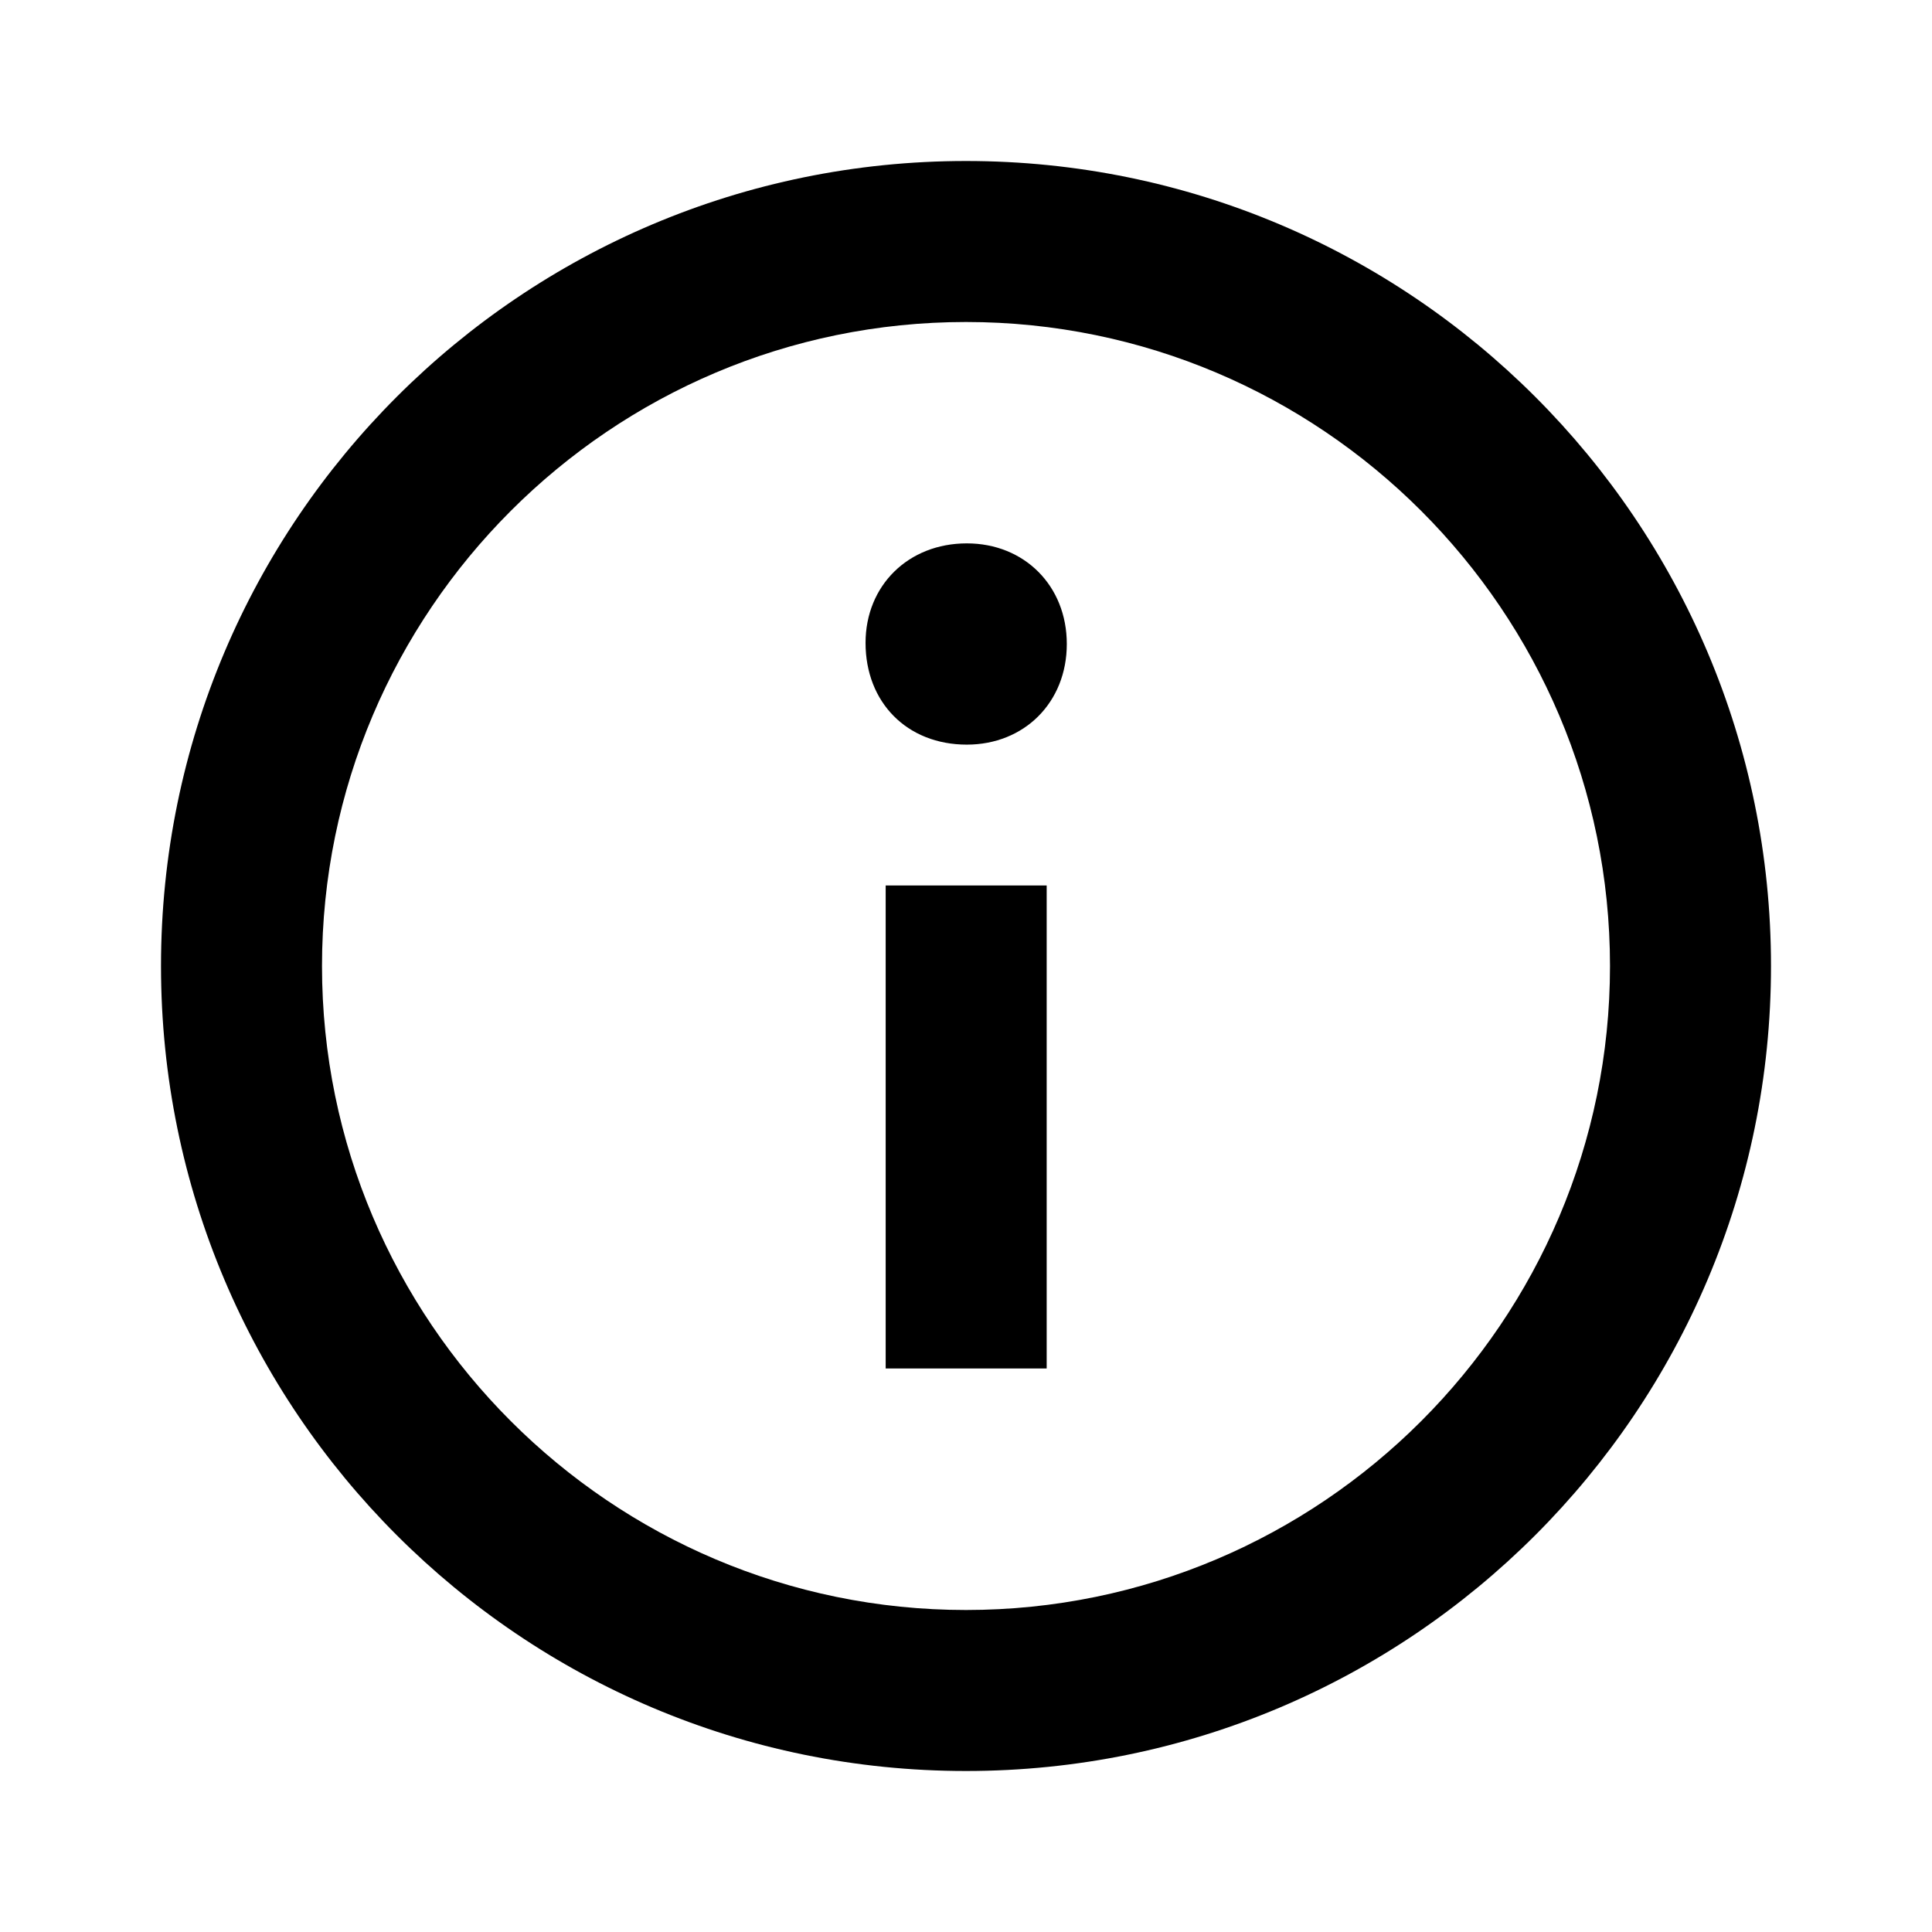
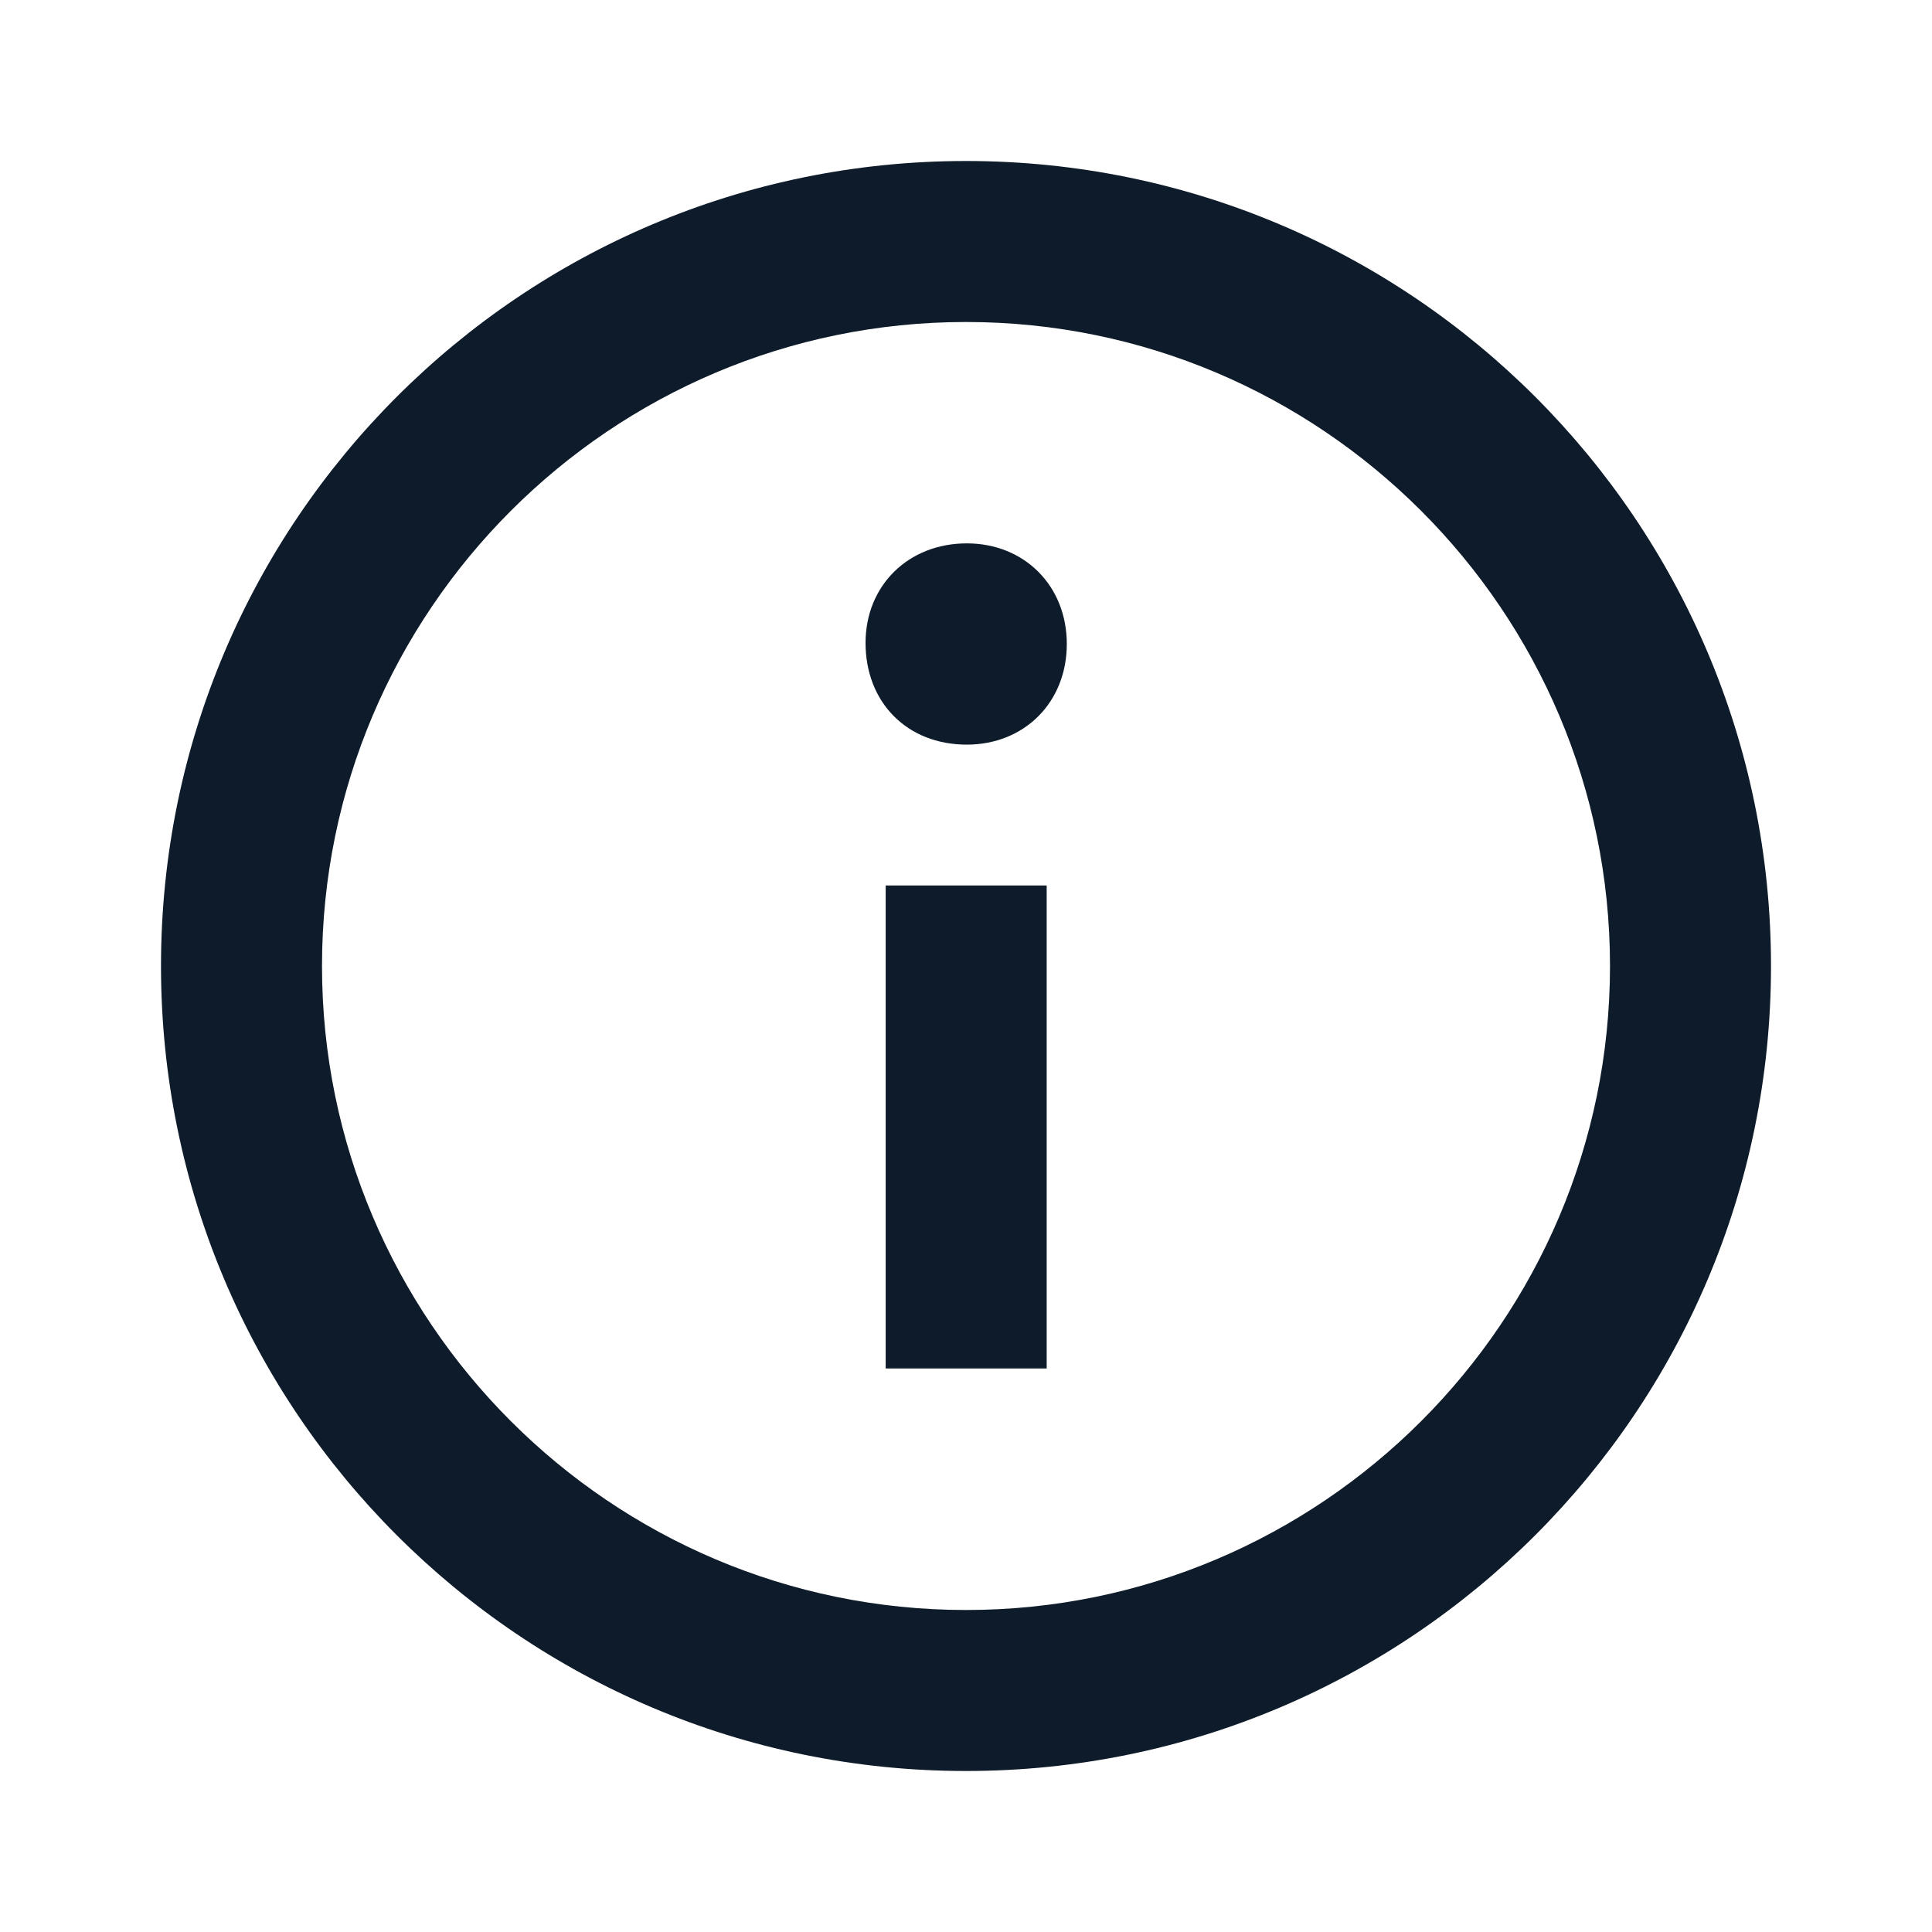
- <svg xmlns="http://www.w3.org/2000/svg" width="64px" height="64px" viewBox="0 0 512 512" version="1.1" fill="#000000">
+ <svg xmlns="http://www.w3.org/2000/svg" width="64px" height="64px" viewBox="0 0 512 512" version="1.1" fill="#000000ff">
  <g id="SVGRepo_bgCarrier" stroke-width="0" />
  <g id="SVGRepo_tracerCarrier" stroke-linecap="round" stroke-linejoin="round" />
  <g id="SVGRepo_iconCarrier">
    <g id="Page-1" stroke="none" stroke-width="1" fill="none" fill-rule="evenodd">
-       <g id="about-white" fill="#000000" transform="translate(42.66667, 42.66667)">
+       <g id="about-white" fill="#0d1b2a" transform="translate(42.66667, 42.66667)">
        <path d="M213.333,3.55271368e-14 C95.513,3.55271368e-14 3.55271368e-14,95.512 3.55271368e-14,213.333 C3.55271368e-14,331.154 95.513,426.667 213.333,426.667 C331.155,426.667 426.667,331.154 426.667,213.333 C426.667,95.512 331.155,3.55271368e-14 213.333,3.55271368e-14 Z M213.333,384 C119.228,384 42.667,307.439 42.667,213.333 C42.667,119.228 119.228,42.667 213.333,42.667 C307.44,42.667 384,119.228 384,213.333 C384,307.439 307.44,384 213.333,384 Z M240.047,128 C240.047,143.468 228.785,154.667 213.55,154.667 C197.699,154.667 186.713,143.468 186.713,127.704 C186.713,112.554 197.996,101.333 213.55,101.333 C228.785,101.333 240.047,112.554 240.047,128 Z M192.047,192 L234.713,192 L234.713,320 L192.047,320 L192.047,192 Z" id="Shape"> </path>
      </g>
    </g>
  </g>
</svg>
